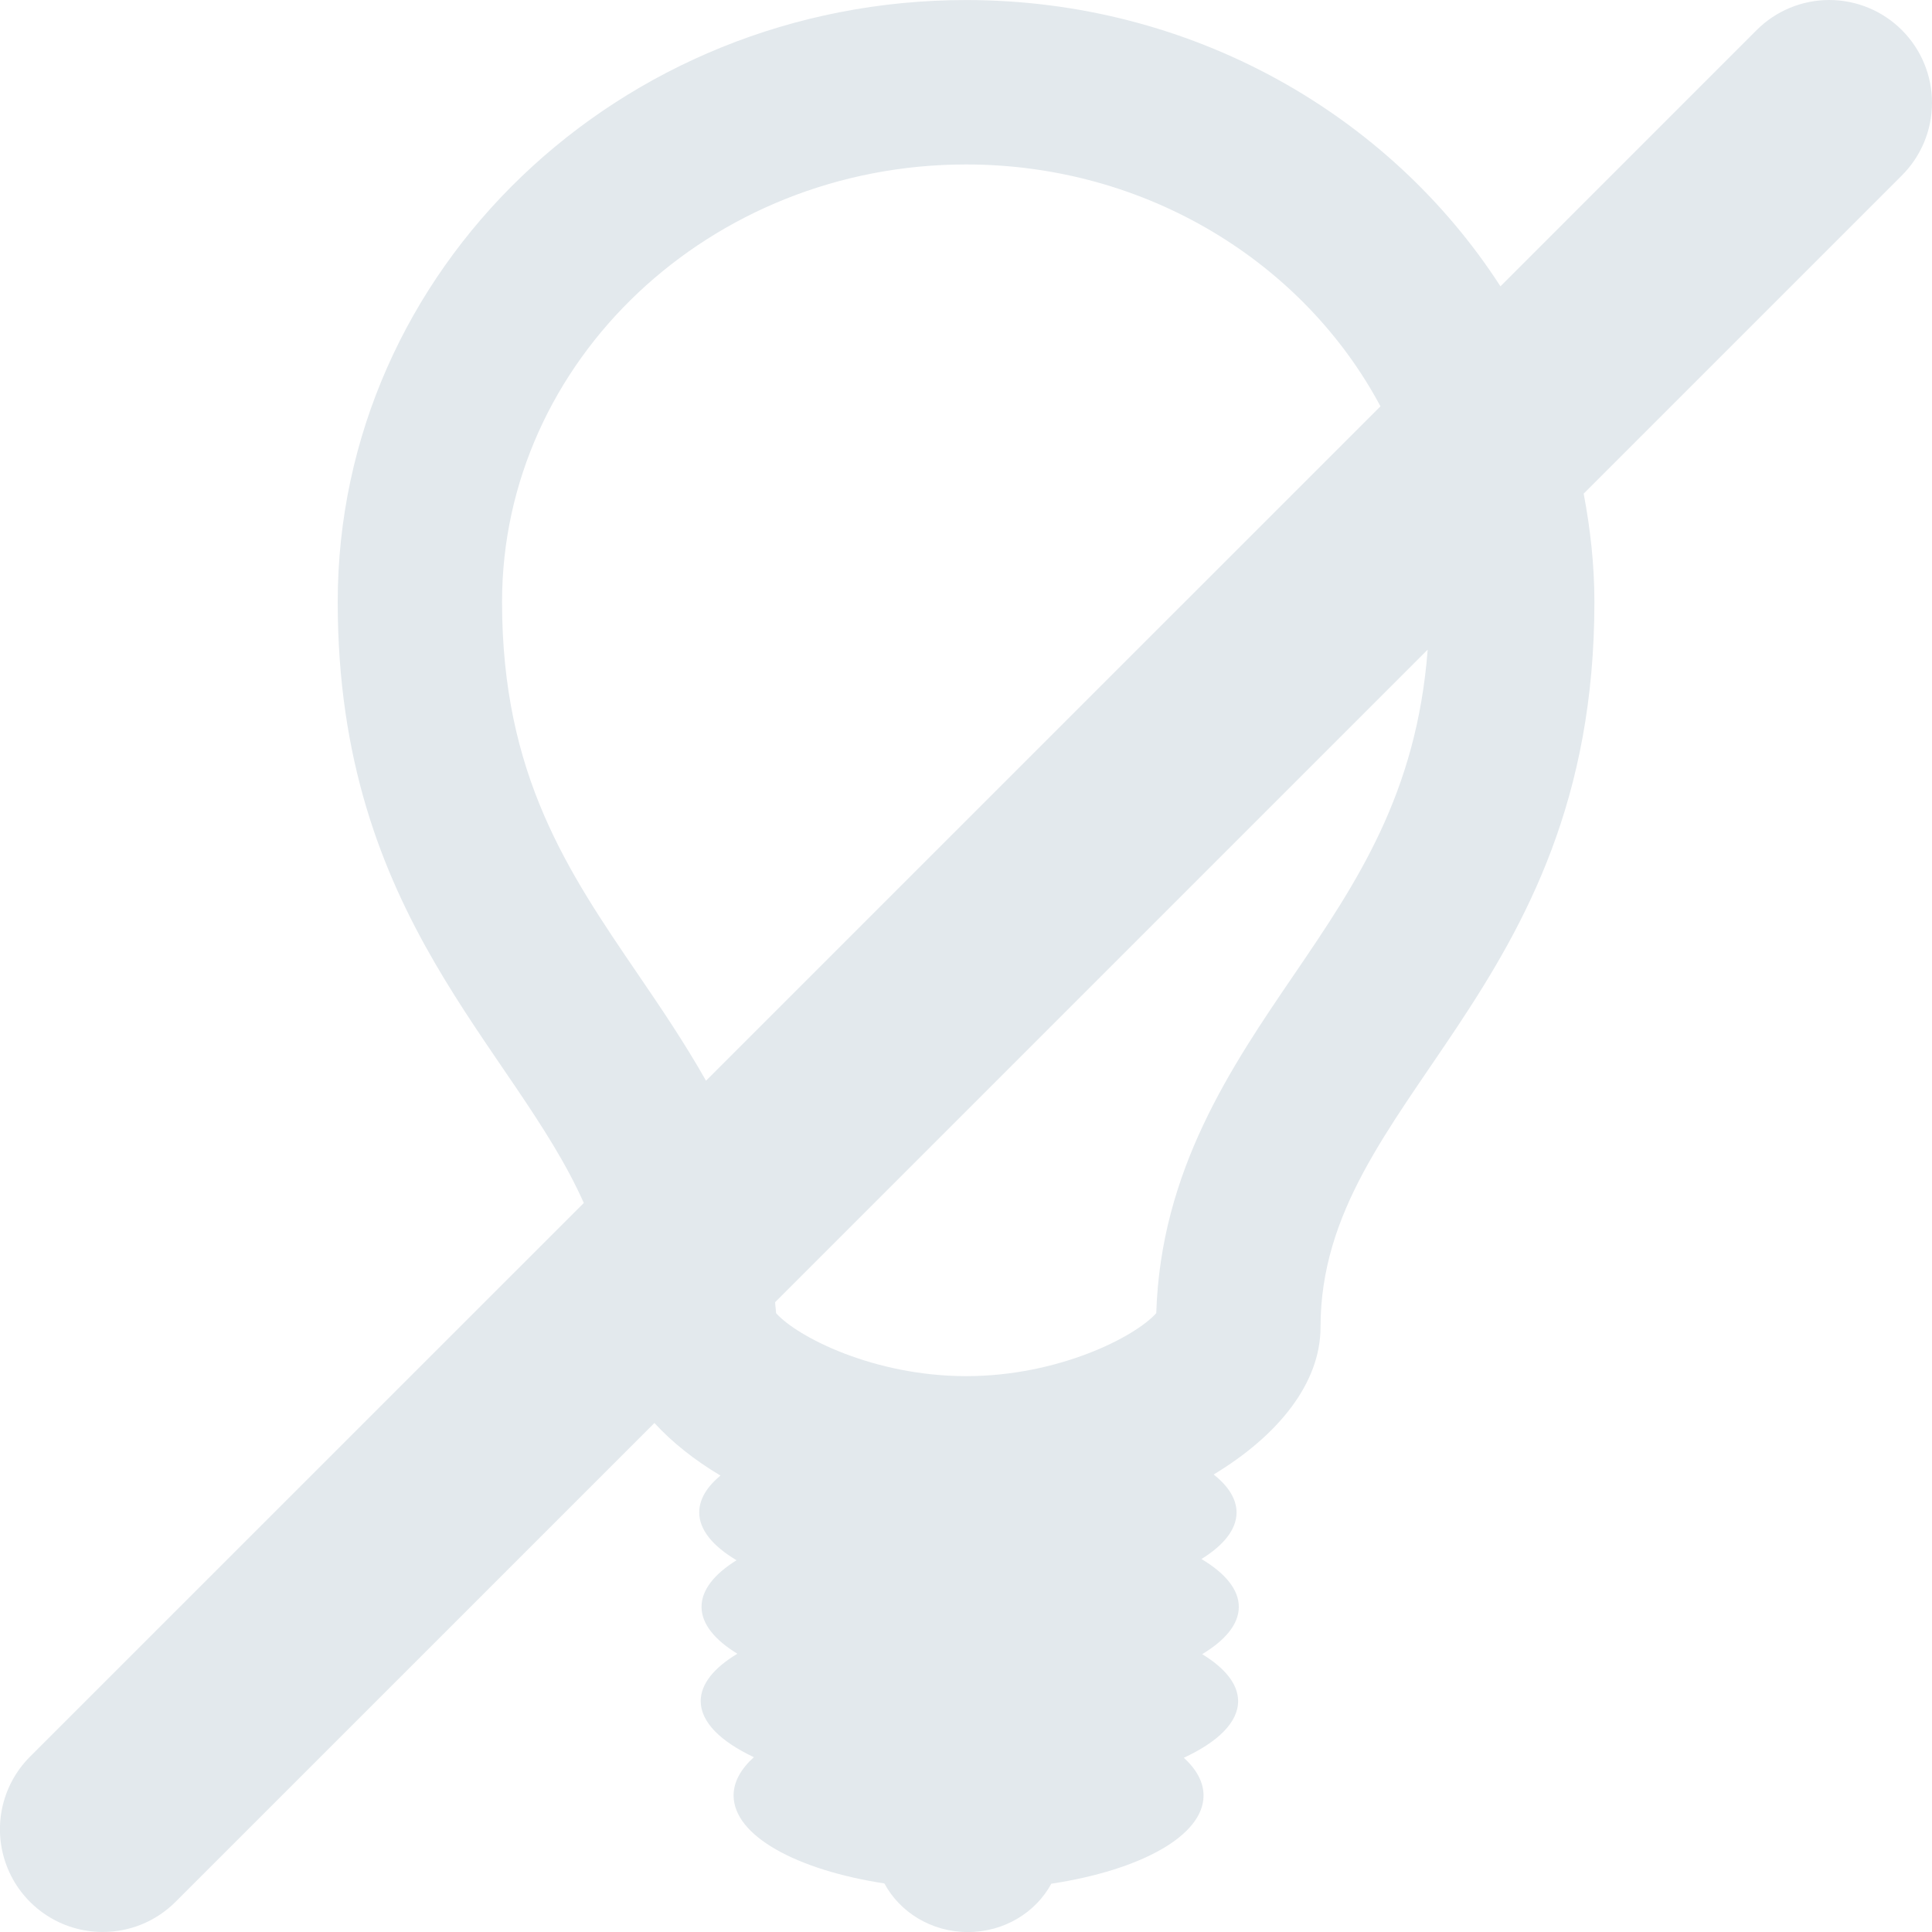
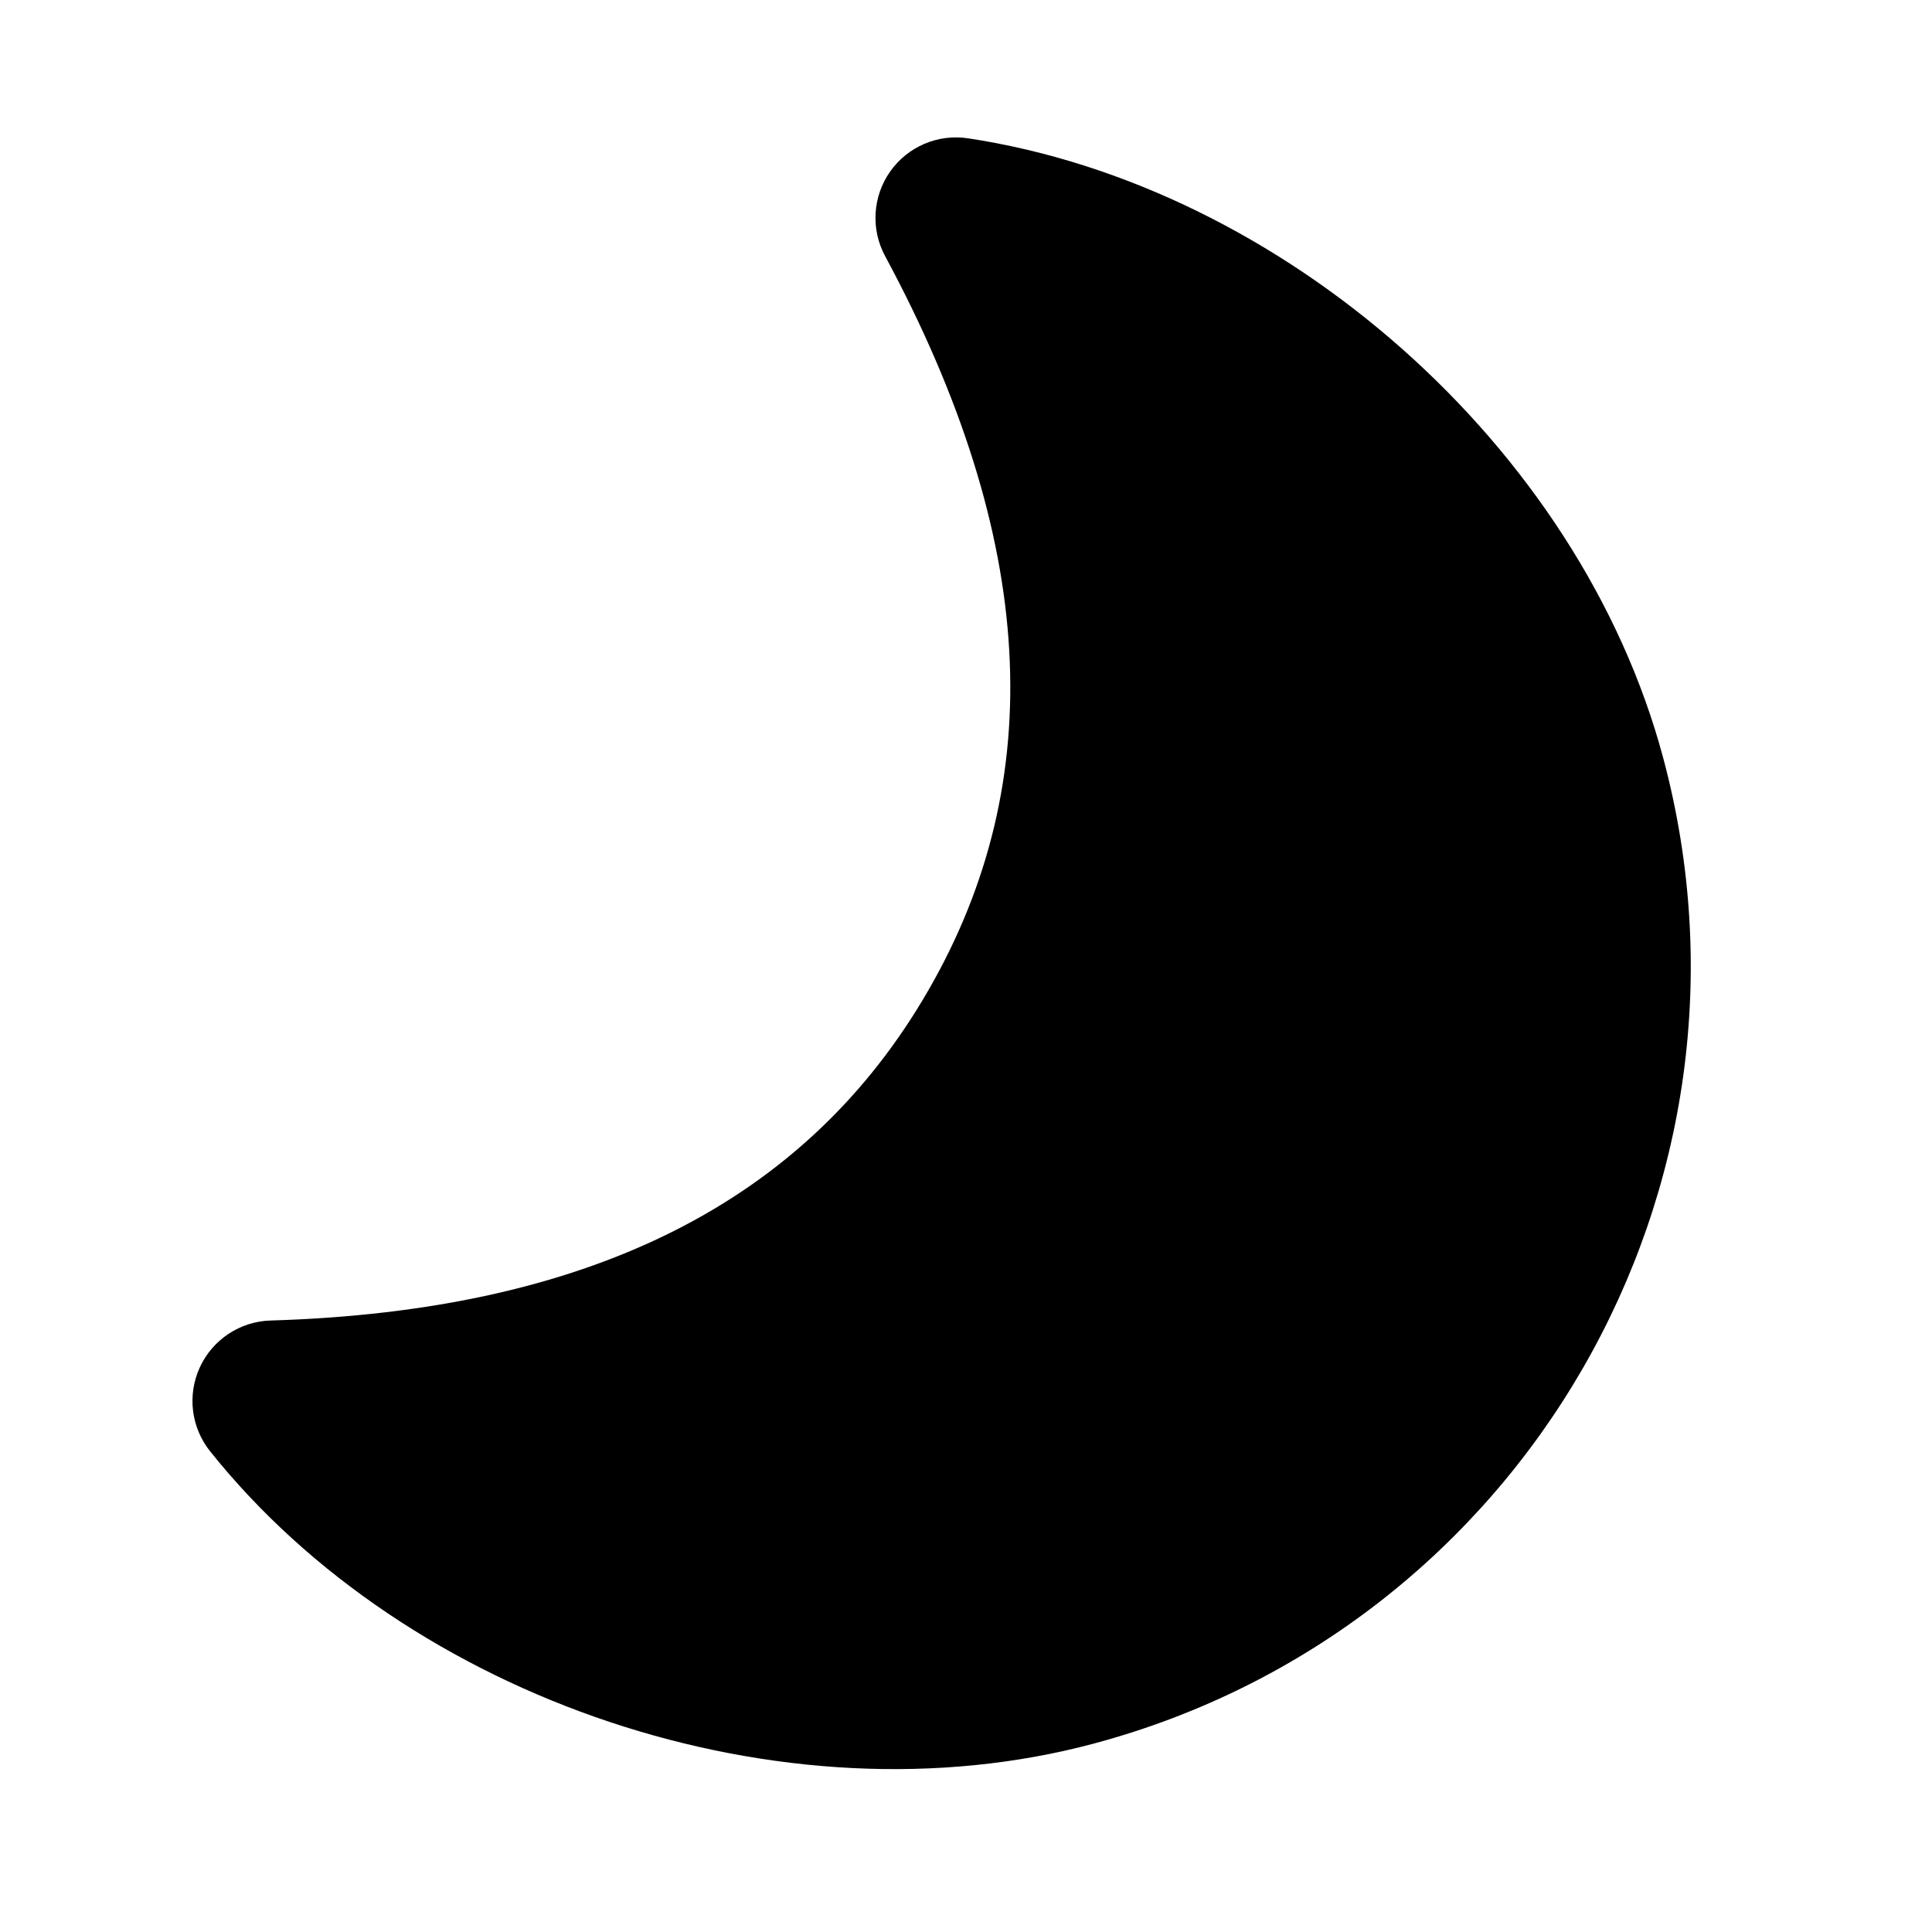
- <svg xmlns="http://www.w3.org/2000/svg" width="512" height="512" viewBox="0 0 47.002 47.002">
-   <path d="M46.27.733a2.498 2.498 0 00-3.535 0l-6.232 6.233c-2.694-4.174-7.501-6.965-13-6.965-8.441 0-15.287 6.556-15.287 14.644 0 7.708 4.291 10.809 5.987 14.621L.734 42.733a2.498 2.498 0 001.768 4.268c.64 0 1.279-.244 1.768-.732l11.651-11.65c.431.47.974.902 1.607 1.279-.333.275-.517.578-.517.896 0 .426.335.823.908 1.164-.539.335-.852.721-.852 1.133 0 .415.32.804.872 1.141-.563.339-.892.732-.892 1.152 0 .512.484.983 1.293 1.365-.314.285-.493.599-.493.93 0 .979 1.524 1.812 3.669 2.142.375.698 1.14 1.182 2.031 1.182.889 0 1.652-.48 2.03-1.176 2.161-.327 3.703-1.163 3.703-2.146 0-.326-.173-.637-.479-.918.825-.384 1.32-.859 1.32-1.377 0-.416-.321-.806-.874-1.143.562-.339.891-.73.891-1.15 0-.426-.335-.823-.909-1.165.54-.334.854-.72.854-1.132 0-.329-.2-.642-.557-.924 1.562-.943 2.6-2.215 2.6-3.584 0-5.591 6.663-8.037 6.663-17.643 0-.901-.099-1.779-.261-2.636l7.74-7.74A2.498 2.498 0 0046.27.733zM15.523 23.706c-1.701-2.494-3.309-4.848-3.309-9.062.001-5.868 5.064-10.643 11.288-10.643 4.409 0 8.224 2.401 10.082 5.884L17.176 26.292c-.52-.92-1.098-1.773-1.653-2.586zm15.961.002c-1.524 2.236-3.247 4.763-3.354 8.238-.521.584-2.39 1.533-4.625 1.533s-4.104-.949-4.625-1.533c-.003-.092-.019-.175-.023-.266l15.876-15.876c-.268 3.499-1.714 5.652-3.249 7.904z" data-original="#000000" class="active-path" data-old_color="#000000" fill="#E3E9ED" />
+ <svg xmlns="http://www.w3.org/2000/svg" width="800px" height="800px" viewBox="0 0 24 24" fill="none">
+   <path d="M13.589 21.659c-3.873 1.038-8.517-.545-10.98-3.632a1 1 0 0 1 .751-1.623c3.984-.118 6.662-1.485 8.17-4.098 1.51-2.613 1.354-5.616-.535-9.125a1 1 0 0 1 1.03-1.463c3.904.59 7.597 3.82 8.635 7.694 1.43 5.334-1.737 10.818-7.071 12.247z" fill="#000000" />
</svg>
